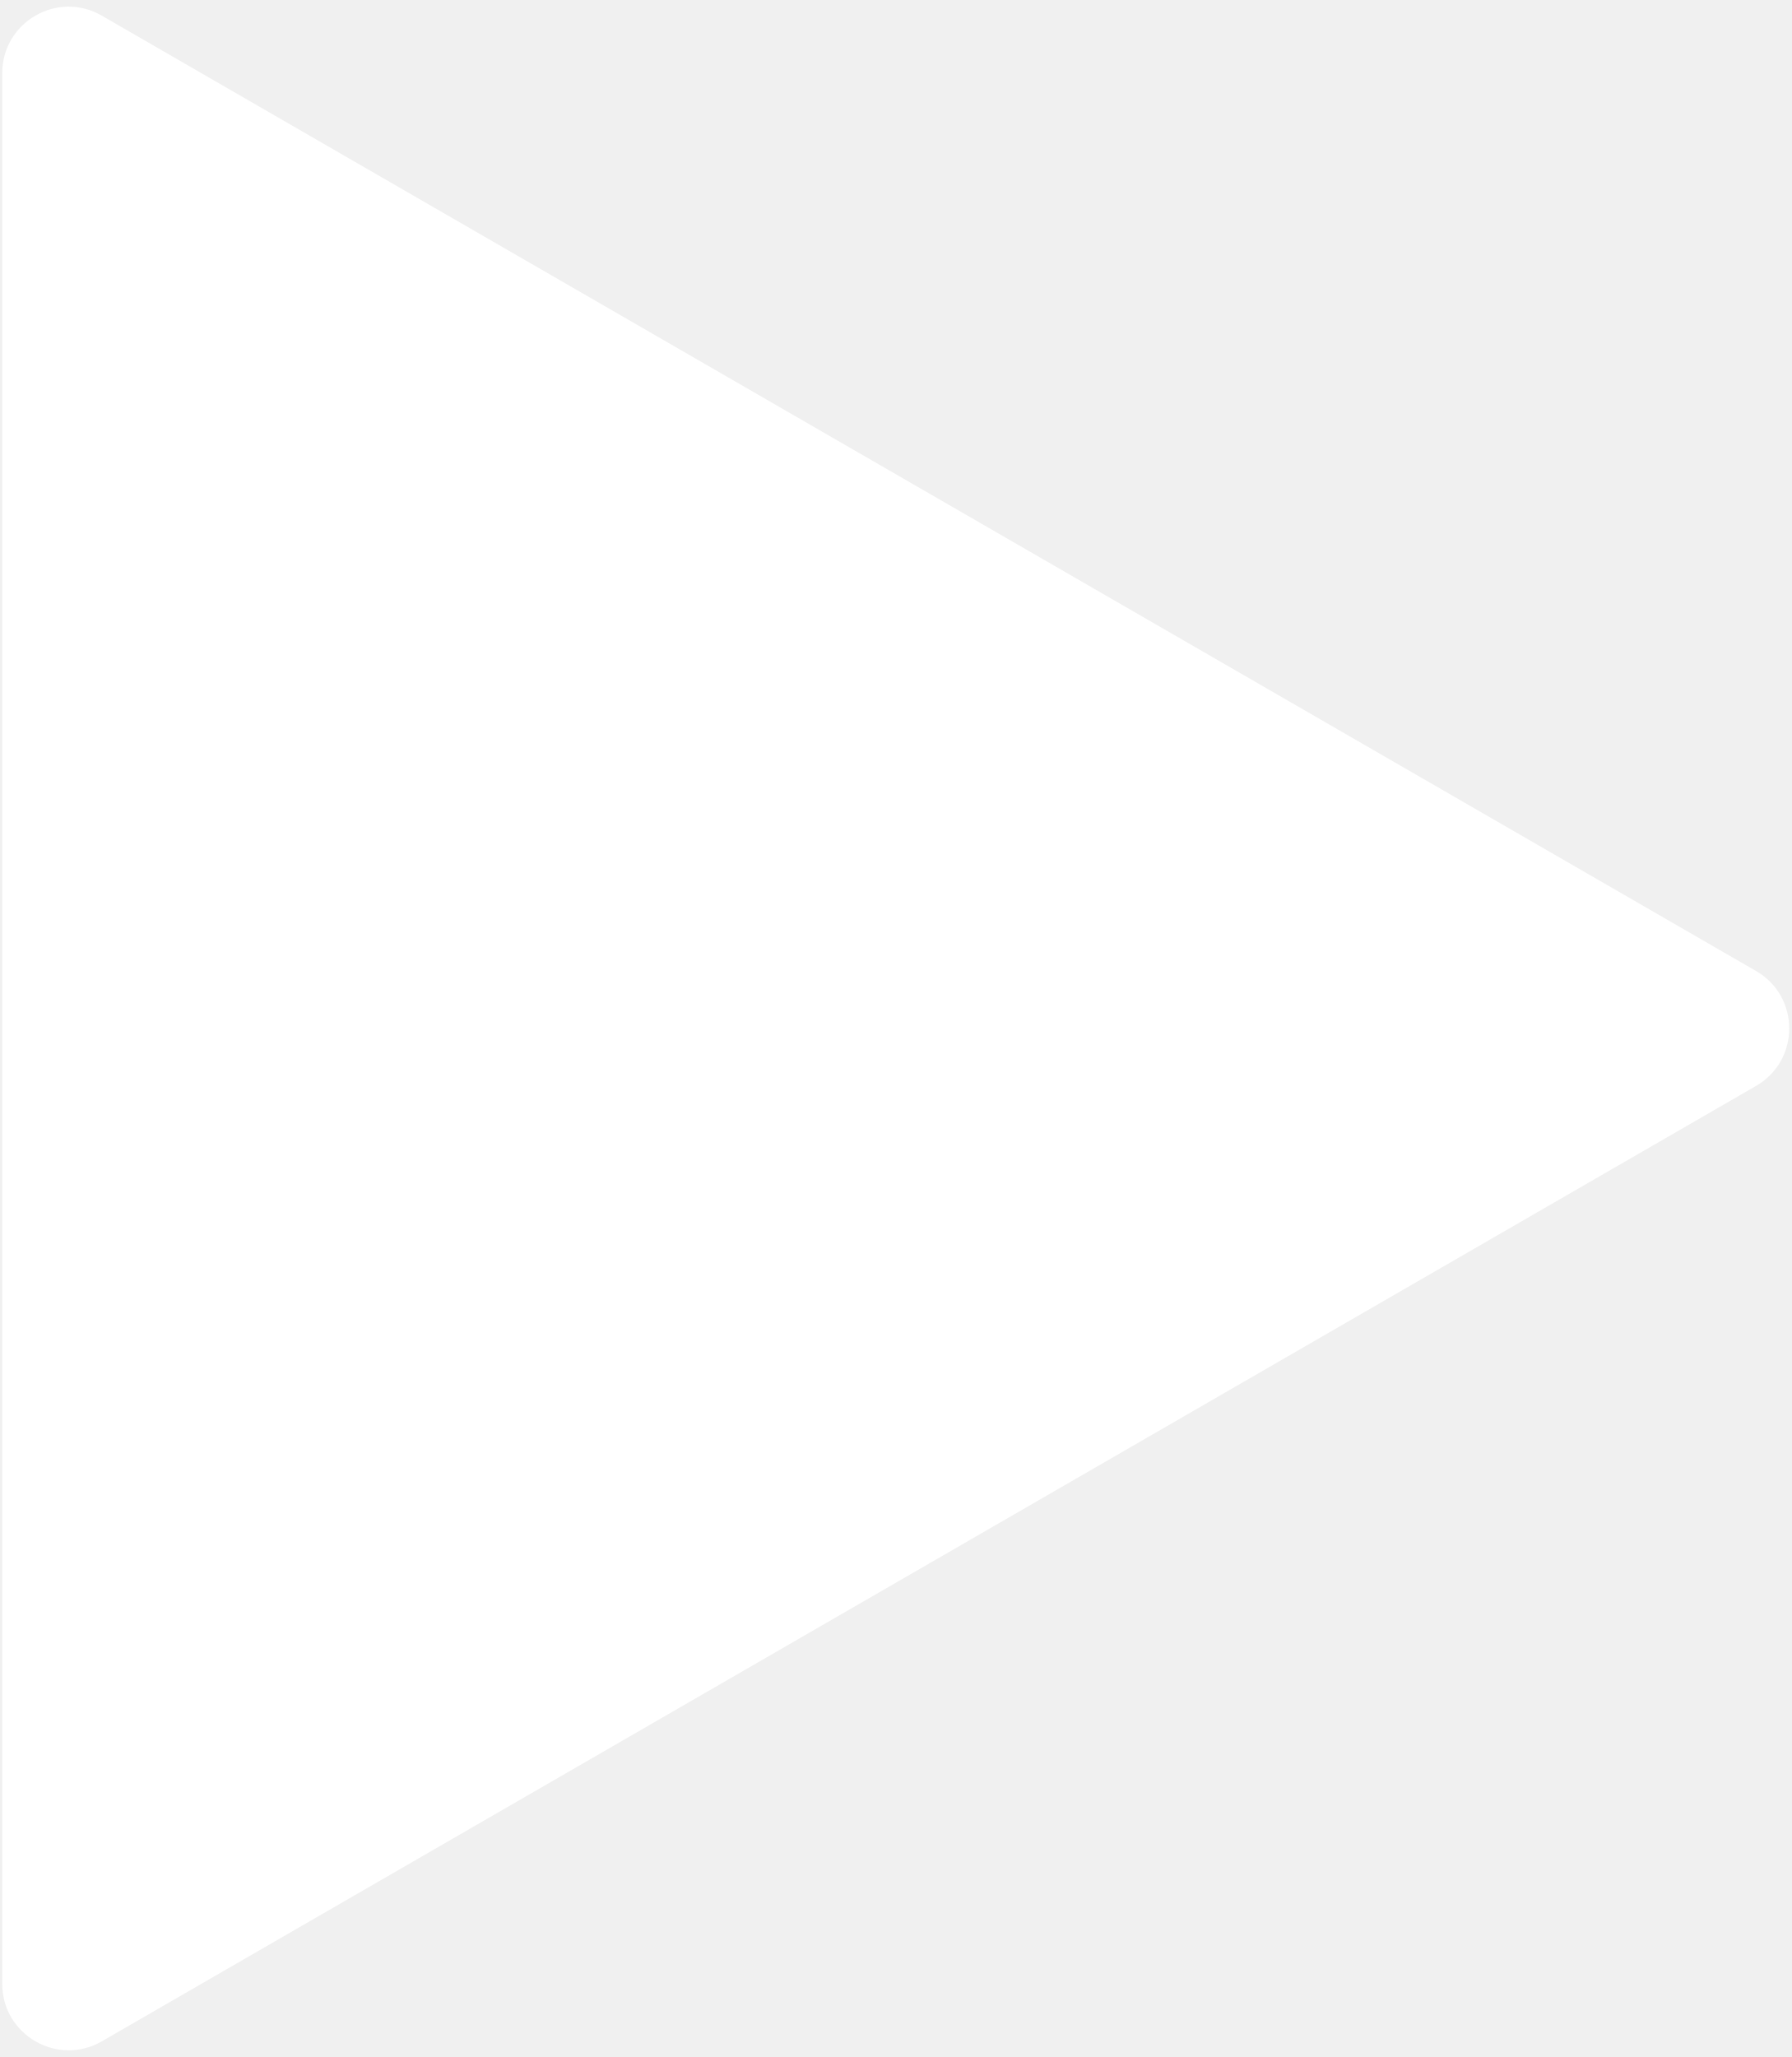
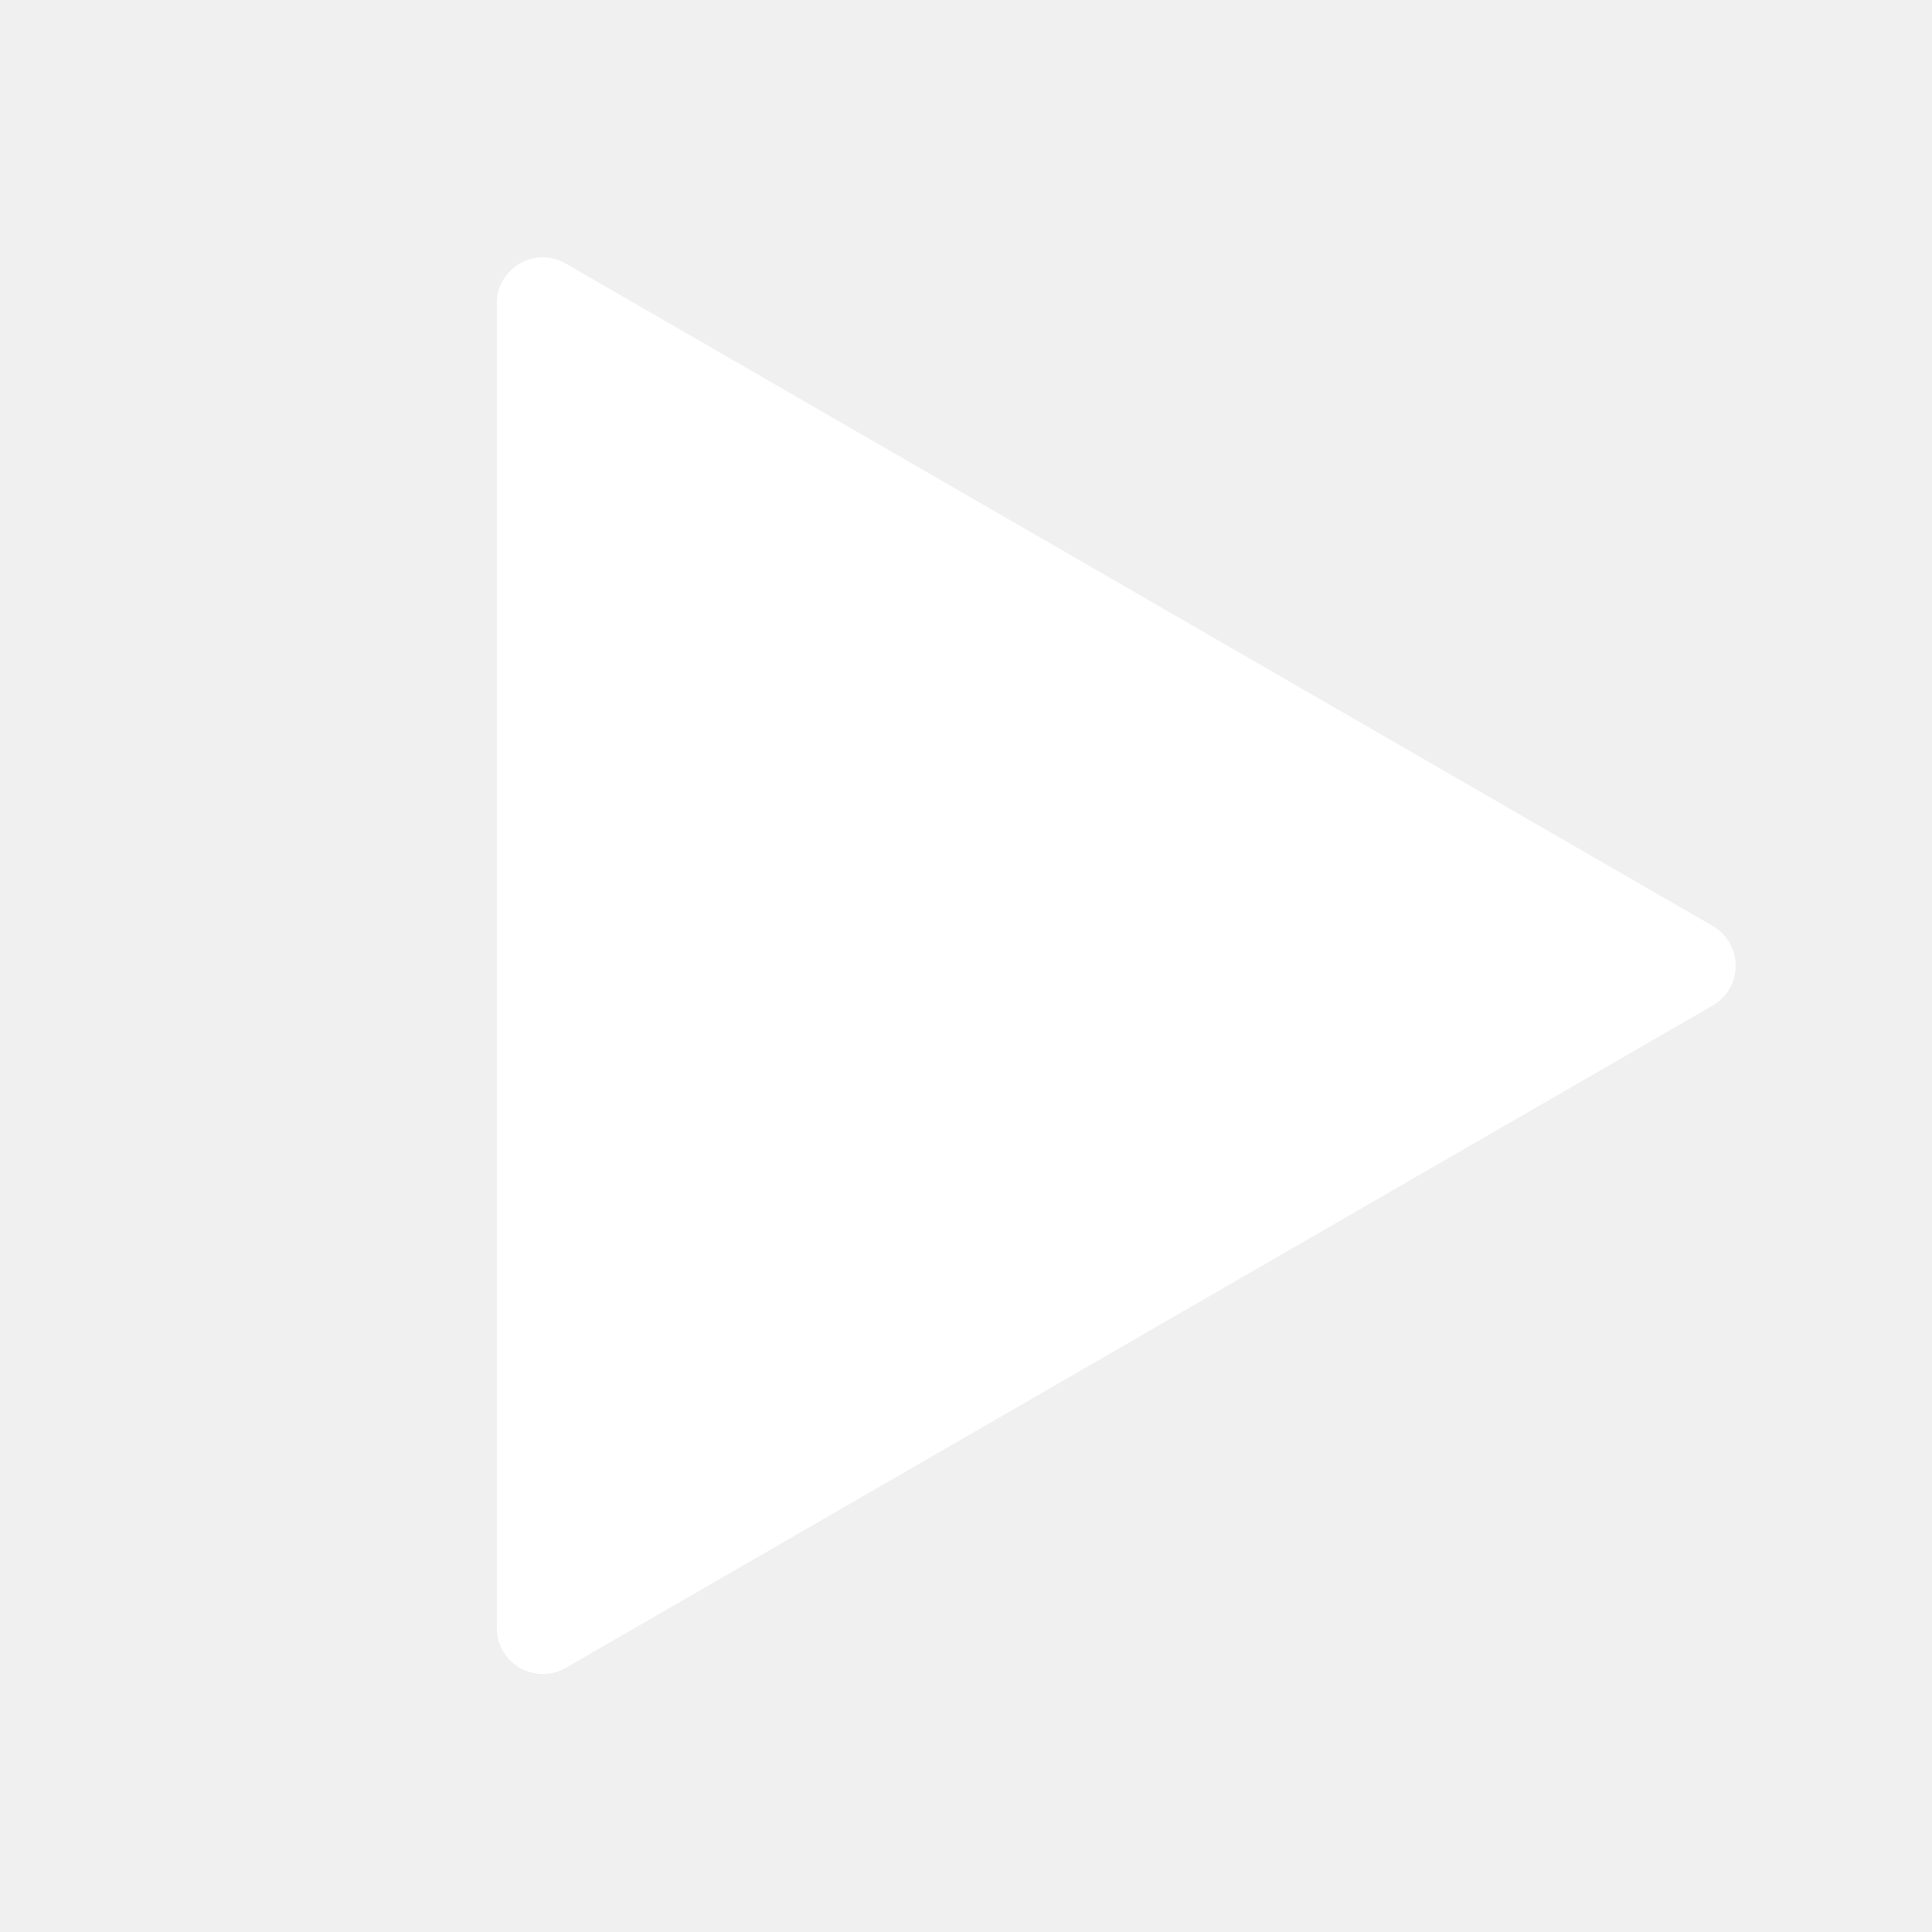
- <svg xmlns="http://www.w3.org/2000/svg" version="1.1" id="run_icon" x="0px" y="0px" fill="#ffffff" viewBox="0 0 135 155" style="enable-background:new 0 0 135 155;" xml:space="preserve">
-   <path d="M132.33,73.17L7.67,1.18c-3.33-1.93-7.5,0.48-7.5,4.33l0,143.98c0,3.85,4.17,6.25,7.5,4.33l124.65-71.99  C135.66,79.91,135.66,75.09,132.33,73.17z" />
+ <svg xmlns="http://www.w3.org/2000/svg" version="1.1" id="run_icon" x="0px" y="0px" fill="#ffffff" viewBox="0 0 210 210" style="enable-background:new 0 0 210 210;" xml:space="preserve">
+   <path d="M186.16,100.65L61.5,28.65c-3.33-1.93-7.5,0.48-7.5,4.33l0,143.98c0,3.85,4.17,6.25,7.5,4.33l124.65-71.99  C189.49,107.38,189.49,102.57,186.16,100.65z" />
</svg>
